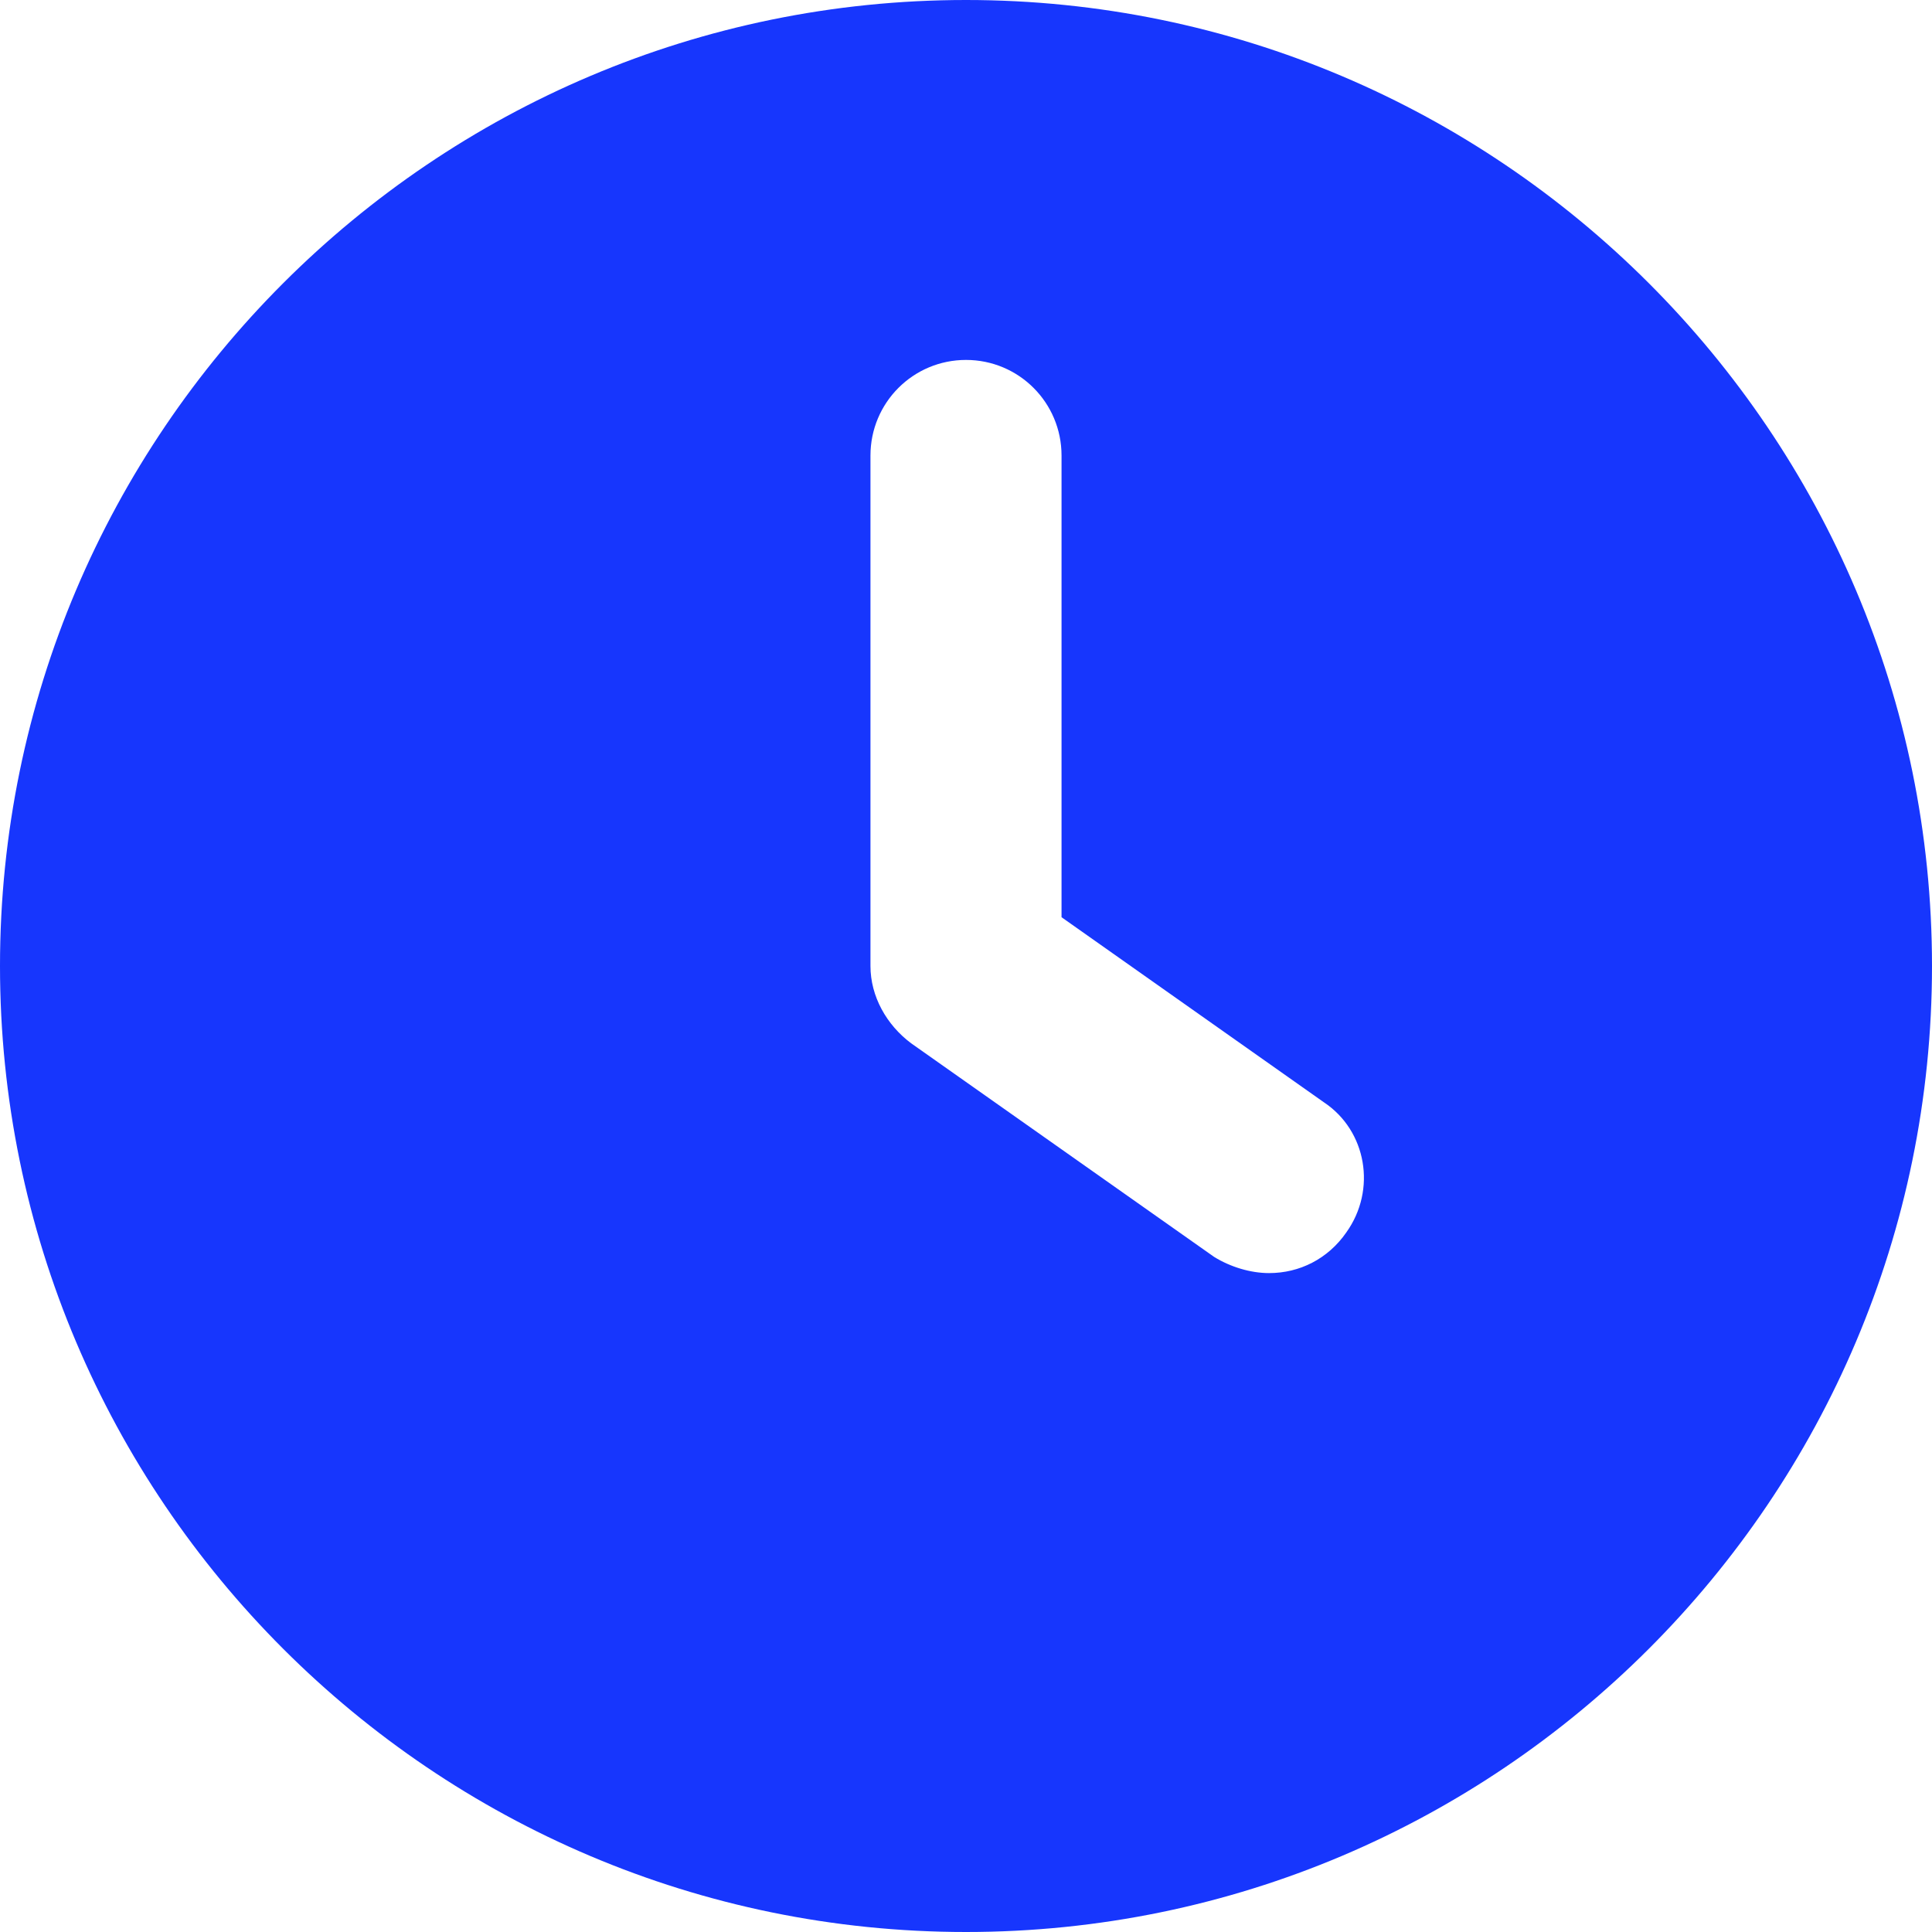
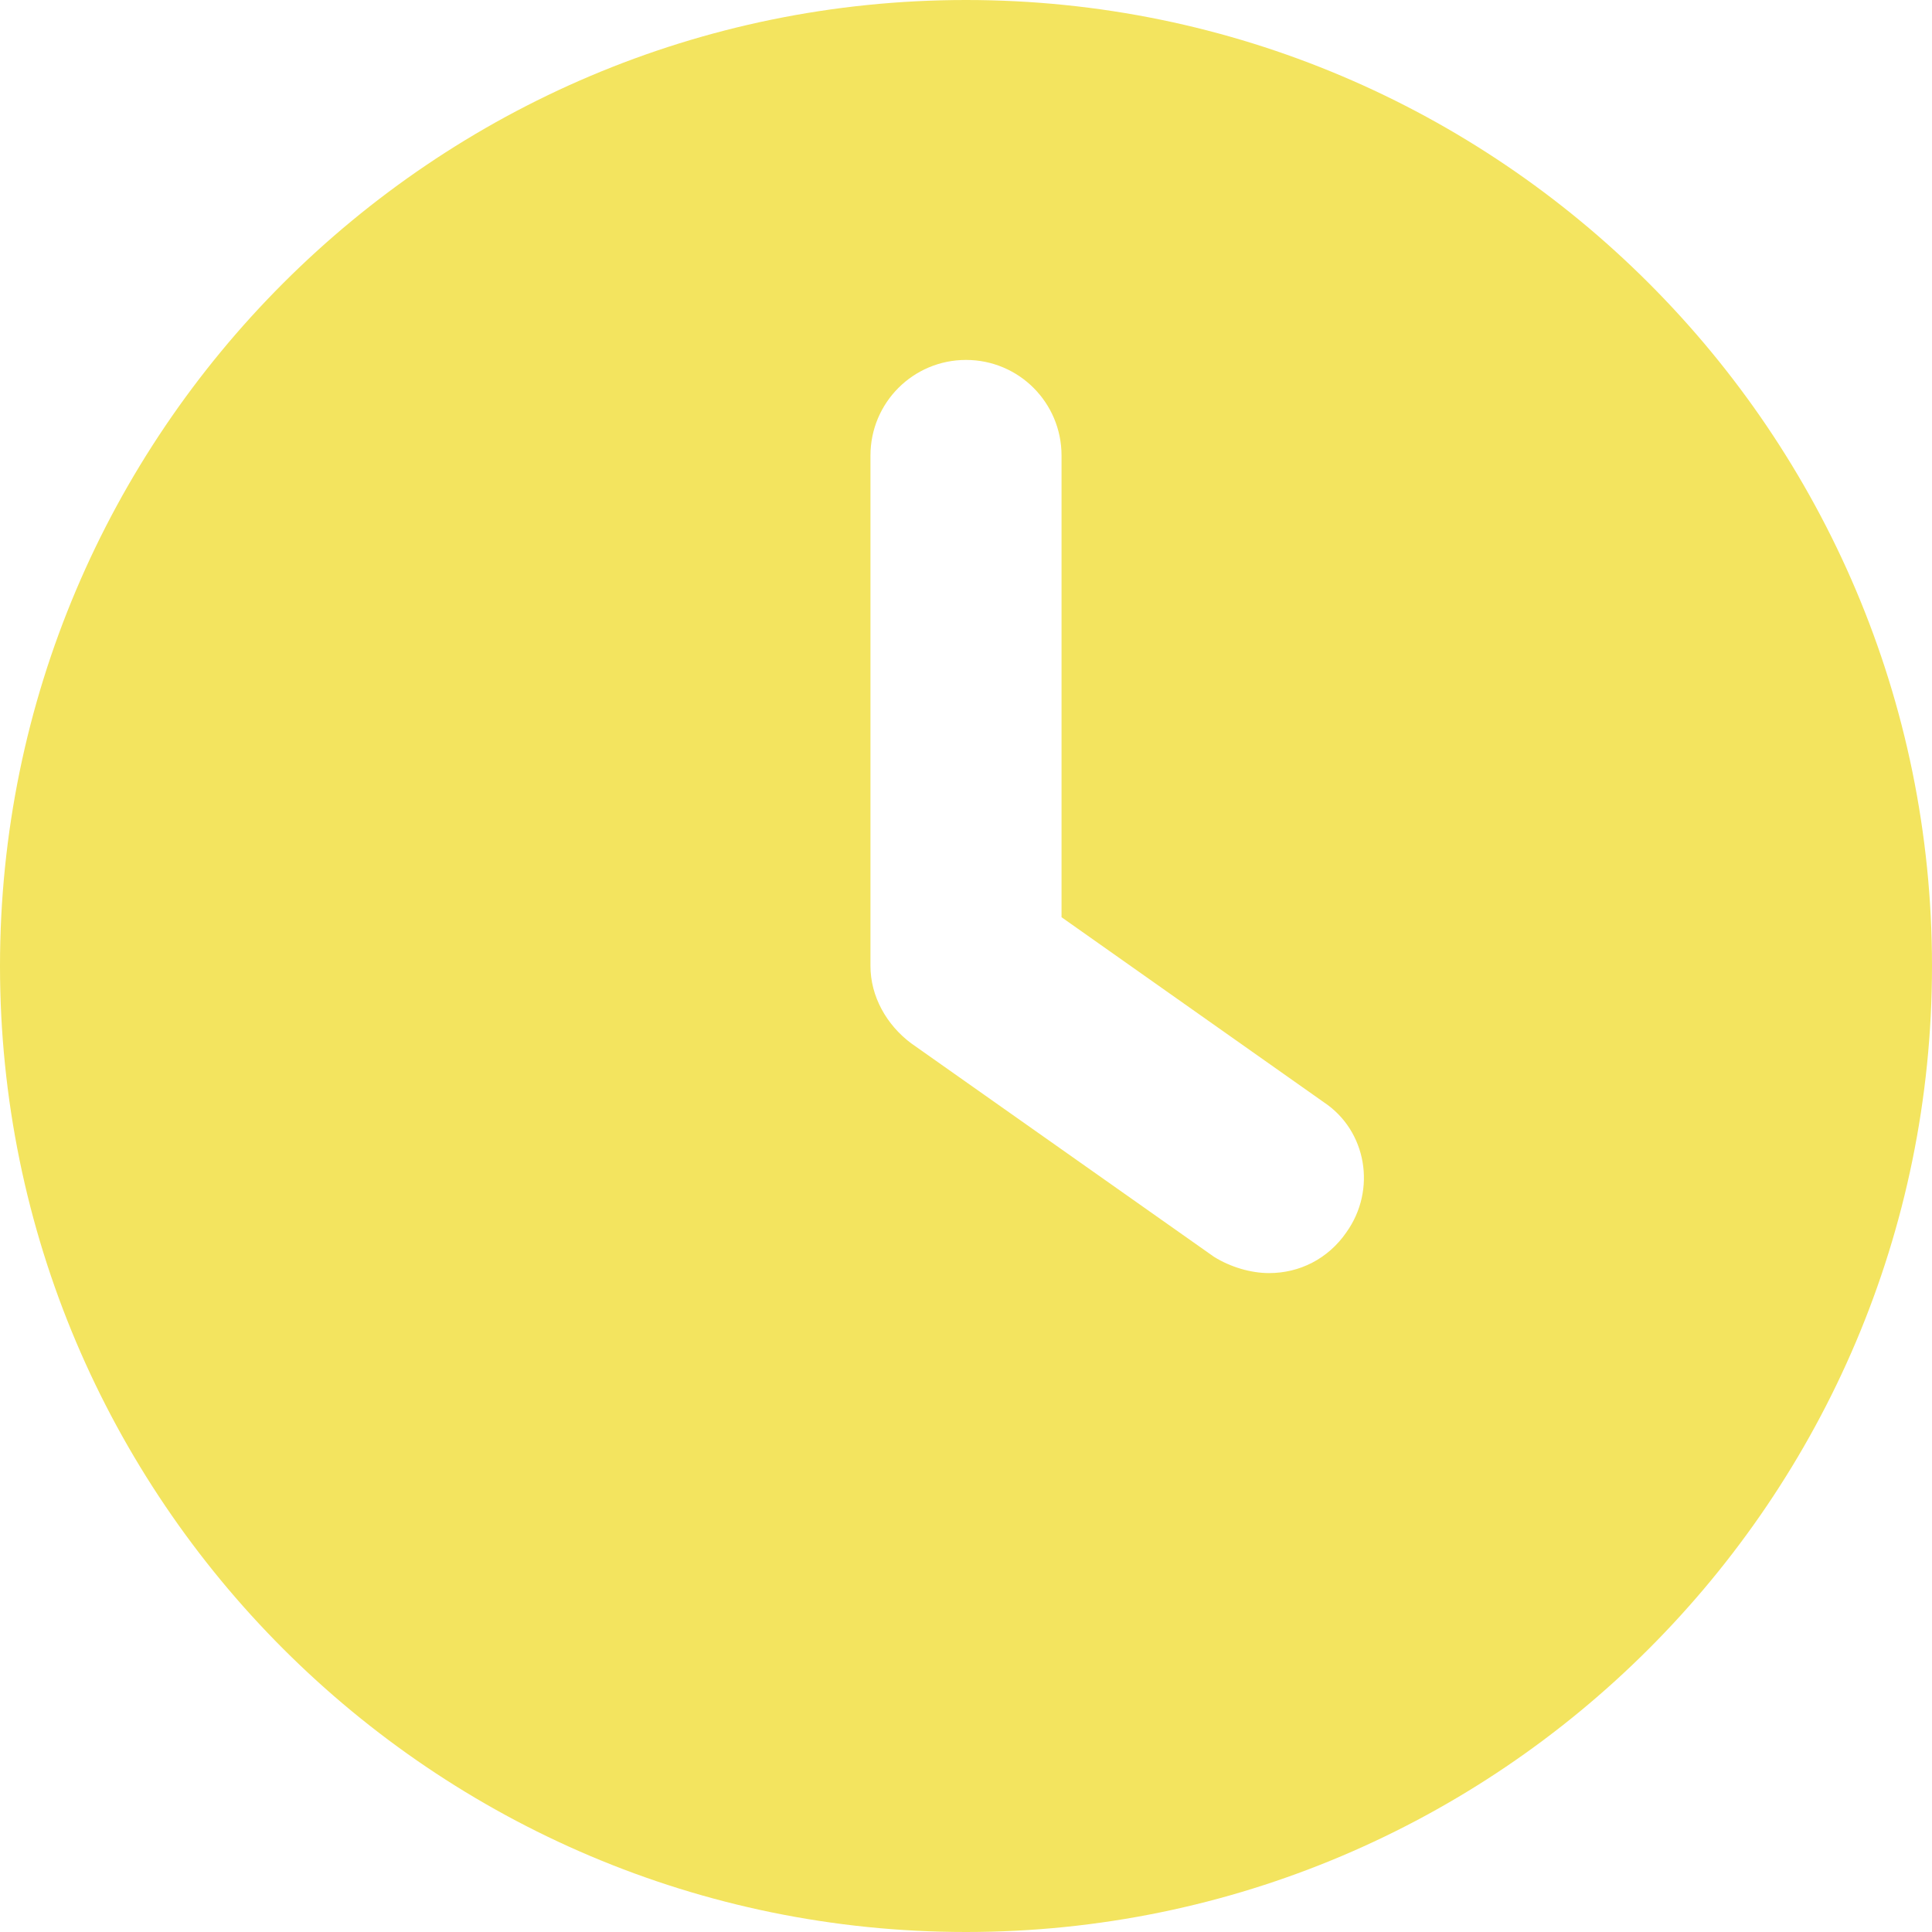
<svg xmlns="http://www.w3.org/2000/svg" width="20" height="20" viewBox="0 0 20 20" fill="none">
-   <path d="M10 0C4.484 0 0 4.484 0 10C0 15.516 4.484 20 10 20C15.516 20 20 15.516 20 10C20 4.484 15.516 0 10 0ZM13.937 12.758C13.747 13.032 13.453 13.179 13.137 13.179C12.947 13.179 12.737 13.116 12.568 13.011L9.432 10.8C9.179 10.611 9.011 10.316 9.011 10V4.716C9.011 4.168 9.453 3.726 10 3.726C10.547 3.726 10.989 4.168 10.989 4.716V9.495L13.705 11.411C14.147 11.705 14.253 12.316 13.937 12.758Z" fill="#1736FD" />
+   <path d="M10 0C4.484 0 0 4.484 0 10C0 15.516 4.484 20 10 20C15.516 20 20 15.516 20 10C20 4.484 15.516 0 10 0ZM13.937 12.758C13.747 13.032 13.453 13.179 13.137 13.179C12.947 13.179 12.737 13.116 12.568 13.011L9.432 10.8C9.179 10.611 9.011 10.316 9.011 10V4.716C9.011 4.168 9.453 3.726 10 3.726C10.547 3.726 10.989 4.168 10.989 4.716V9.495L13.705 11.411C14.147 11.705 14.253 12.316 13.937 12.758Z" fill="#F3E45F" />
</svg>
